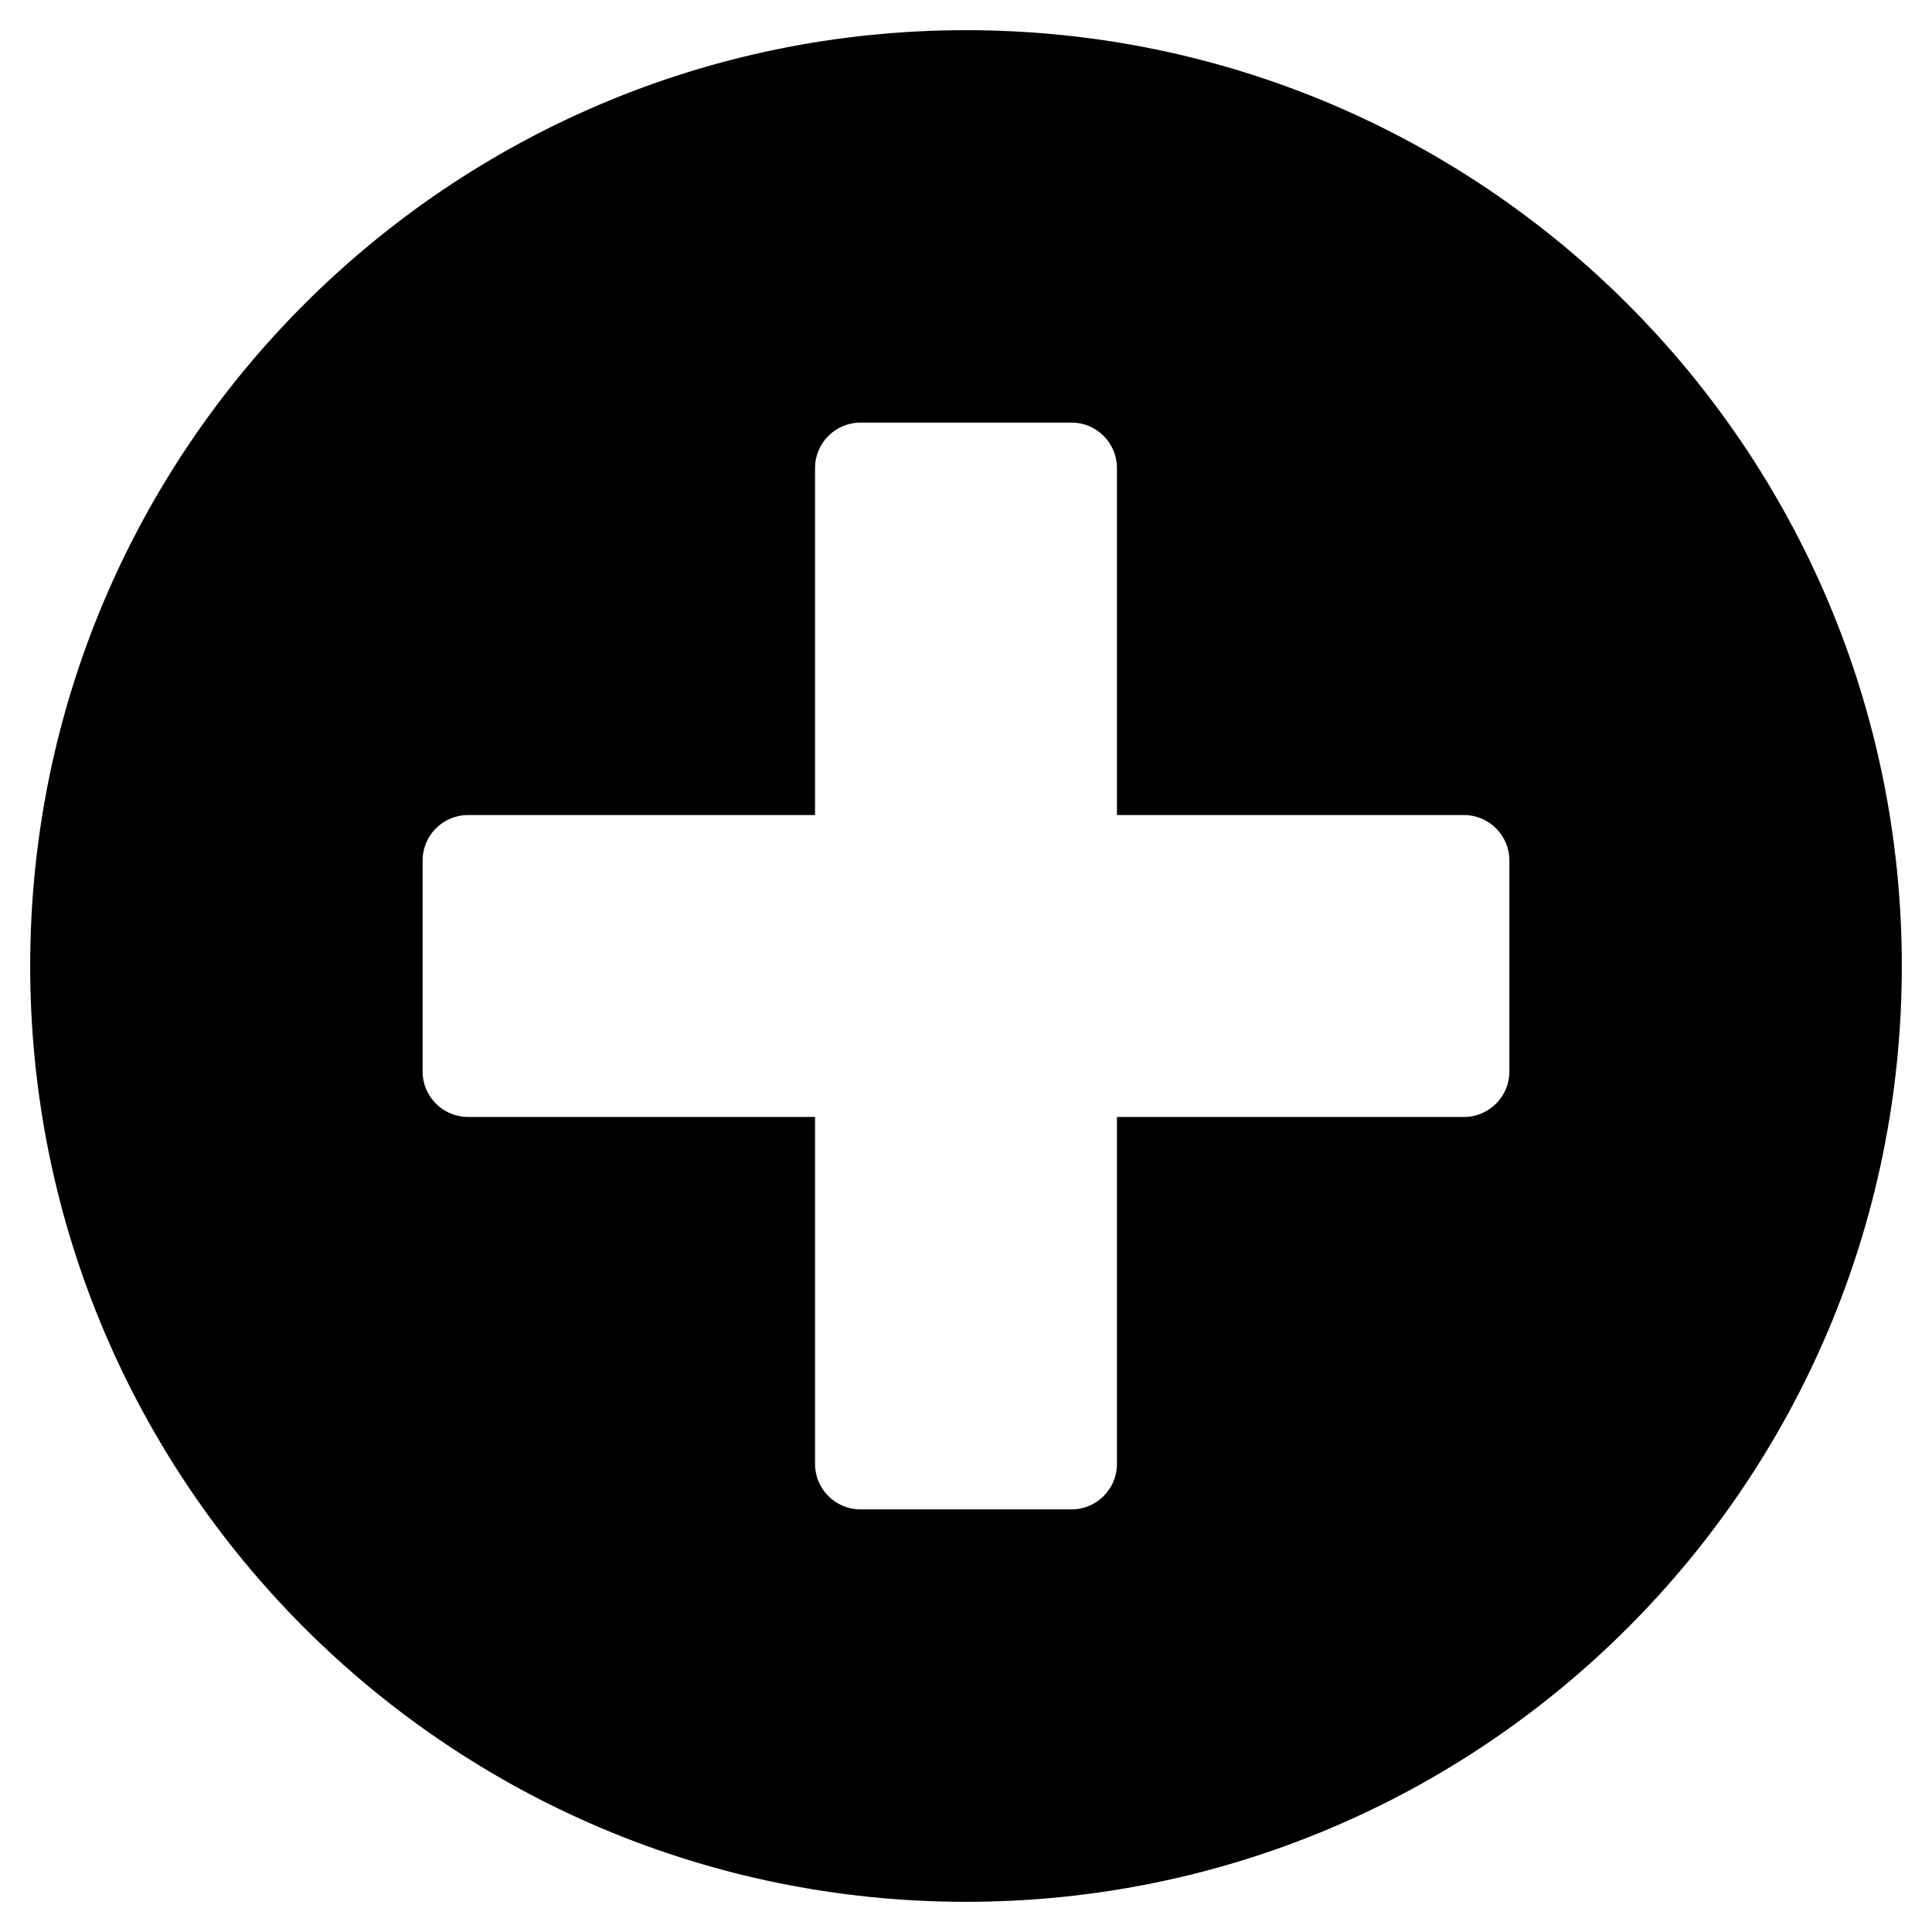
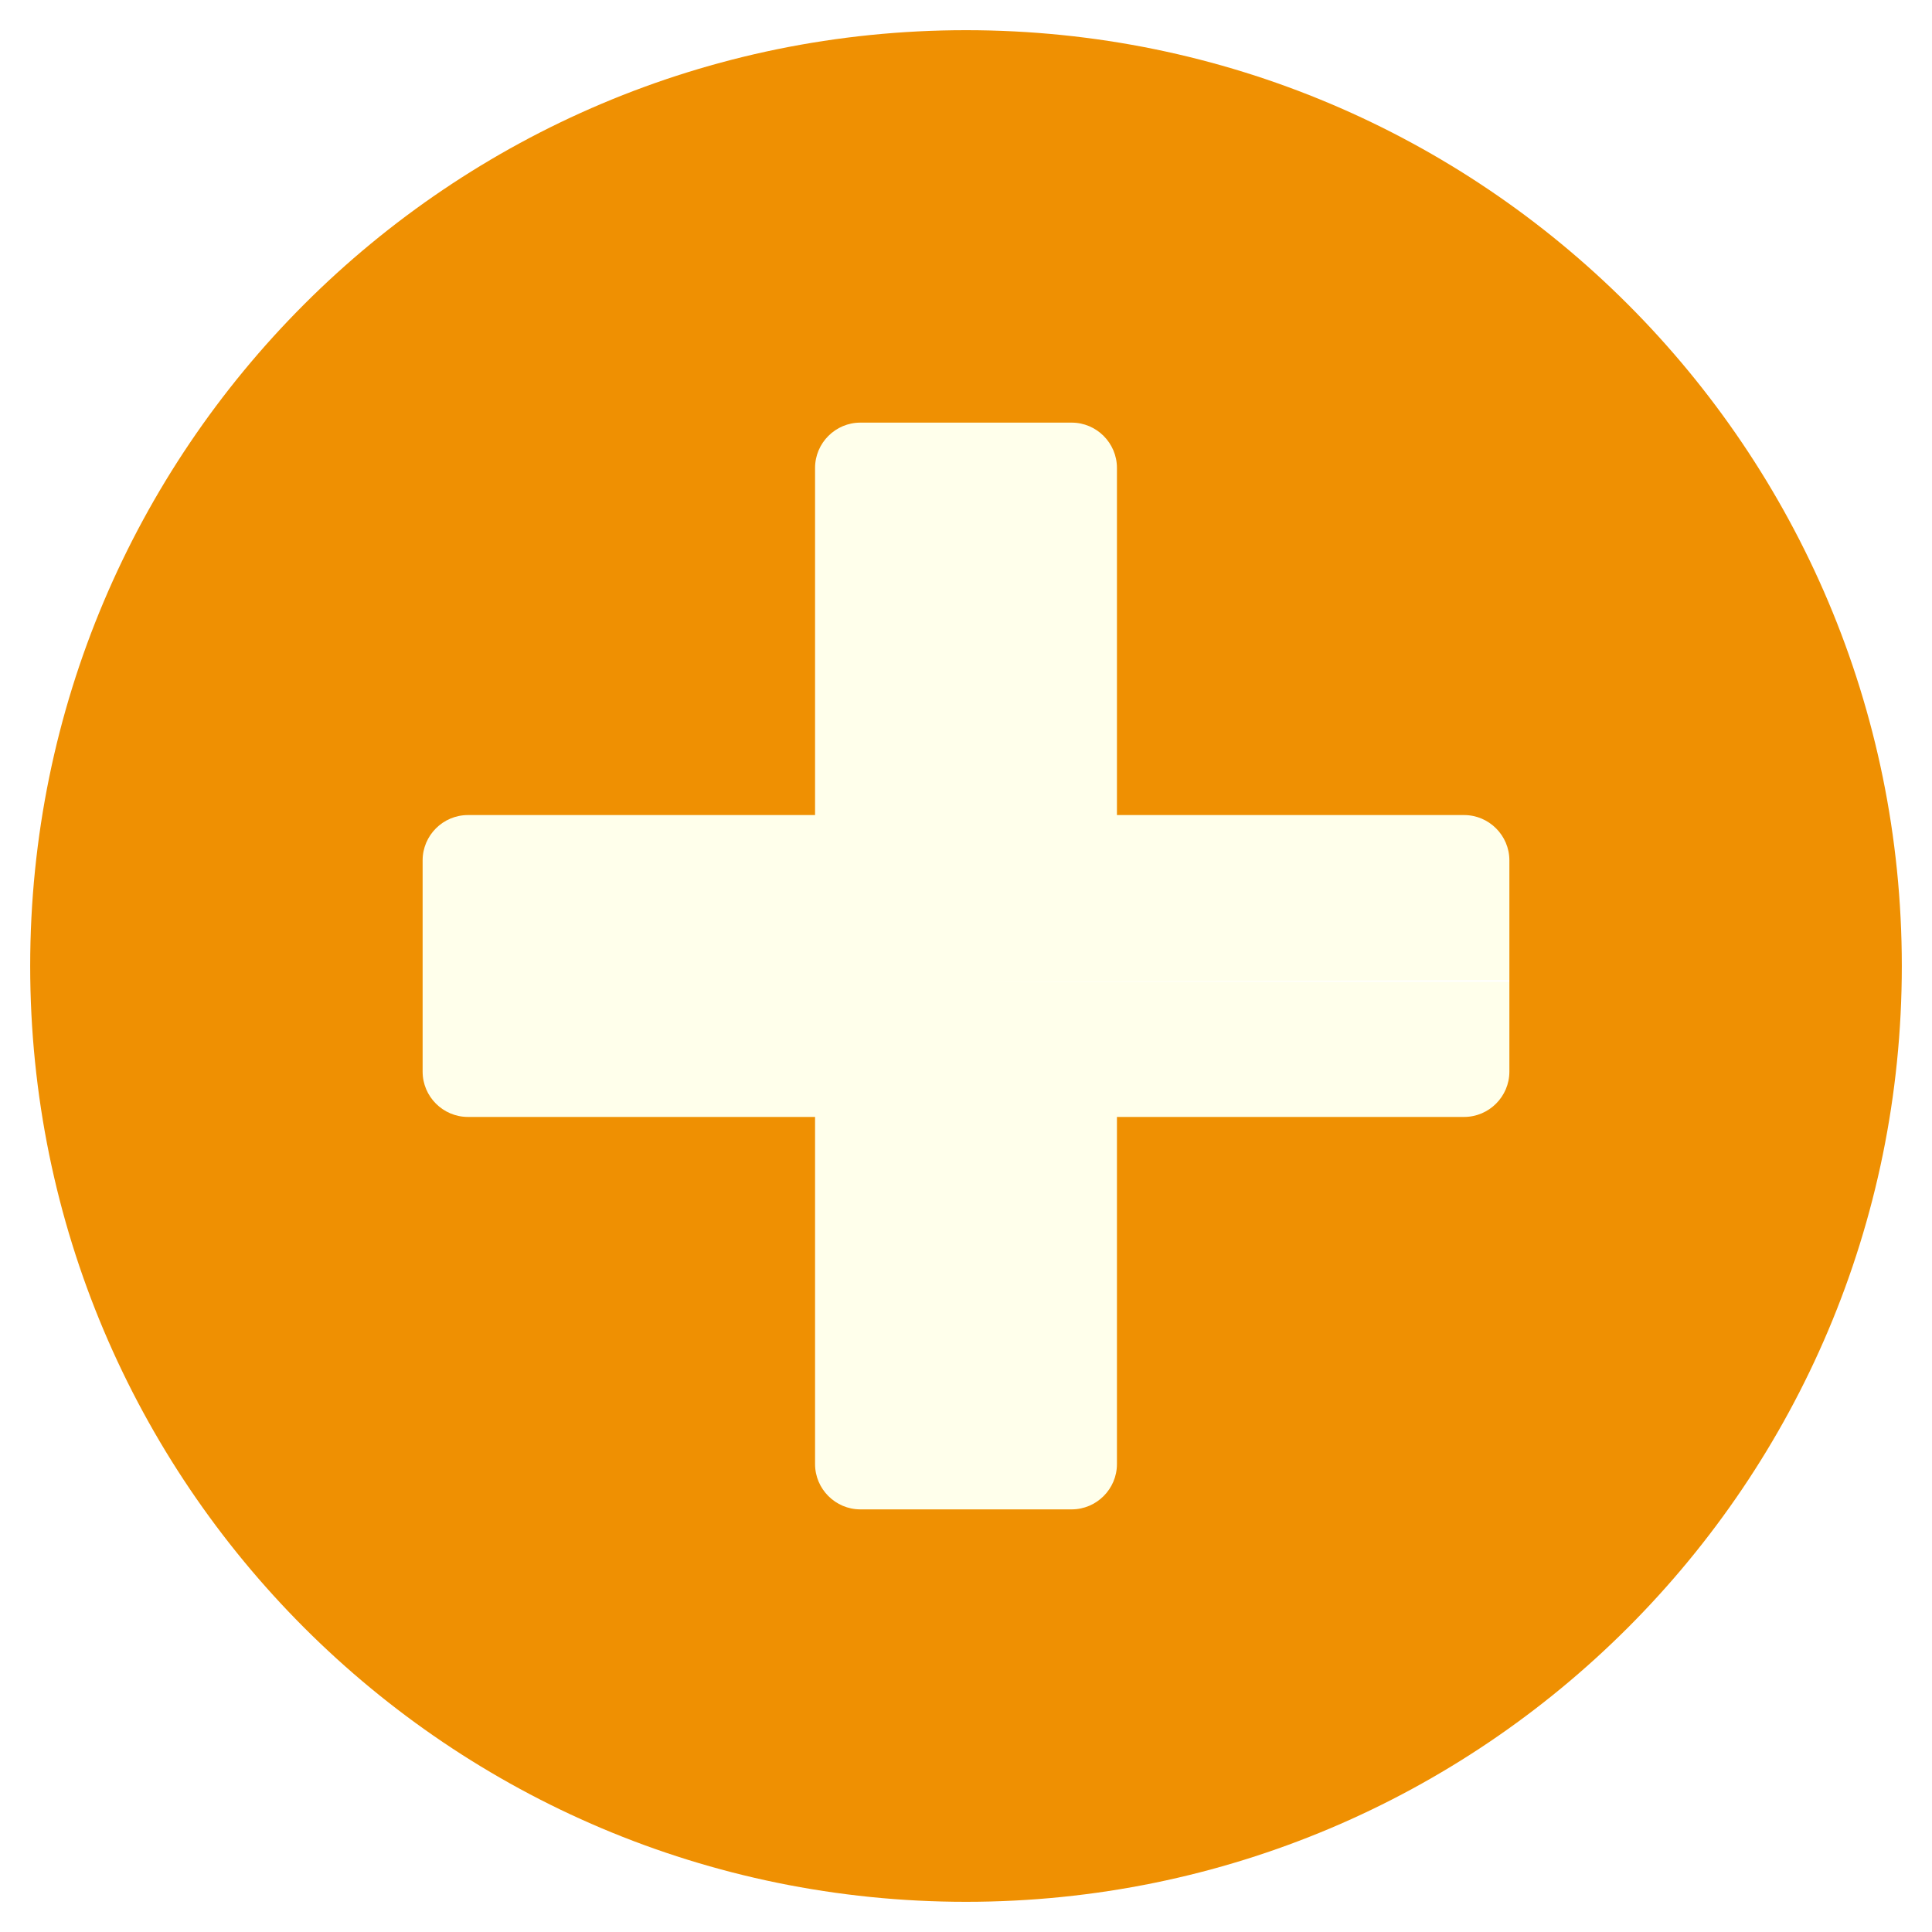
- <svg xmlns="http://www.w3.org/2000/svg" aria-hidden="true" focusable="false" data-prefix="fas" data-icon="plus-circle" class="svg-inline--fa fa-plus-circle fa-w-16" role="img" viewBox="0 0 512 512">
-   <path fill="currentColor" d="M256 8C119 8 8 119 8 256s111 248 248 248 248-111 248-248S393 8 256 8zm144 276c0 6.6-5.4 12-12 12h-92v92c0 6.6-5.4 12-12 12h-56c-6.6 0-12-5.4-12-12v-92h-92c-6.6 0-12-5.4-12-12v-56c0-6.6 5.4-12 12-12h92v-92c0-6.6 5.4-12 12-12h56c6.6 0 12 5.4 12 12v92h92c6.6 0 12 5.4 12 12v56z" />
+ <svg xmlns="http://www.w3.org/2000/svg" aria-hidden="true" focusable="false" data-prefix="fas" data-icon="plus-circle" class="svg-inline--fa fa-plus-circle fa-w-16" role="img" viewBox="0 0 512 512" version="1.1" id="svg4">
+   <defs id="defs8" />
+   <path style="fill:#ffffeb;fill-opacity:1" id="path869" d="M 438.94,260.194 A 179.306,154.914 0 0 1 259.805,415.108 179.306,154.914 0 0 1 80.328,260.49 179.306,154.914 0 0 1 259.119,105.281 179.306,154.914 0 0 1 438.938,259.602 l -179.305,0.592 z" />
+   <path fill="currentColor" d="M256 8C119 8 8 119 8 256s111 248 248 248 248-111 248-248S393 8 256 8zm144 276c0 6.6-5.4 12-12 12h-92v92c0 6.6-5.4 12-12 12h-56c-6.6 0-12-5.4-12-12v-92h-92c-6.6 0-12-5.4-12-12v-56c0-6.6 5.4-12 12-12h92v-92c0-6.6 5.4-12 12-12h56c6.6 0 12 5.4 12 12v92h92c6.6 0 12 5.4 12 12v56z" id="path2" style="fill:#ef9002;fill-opacity:1" />
</svg>
